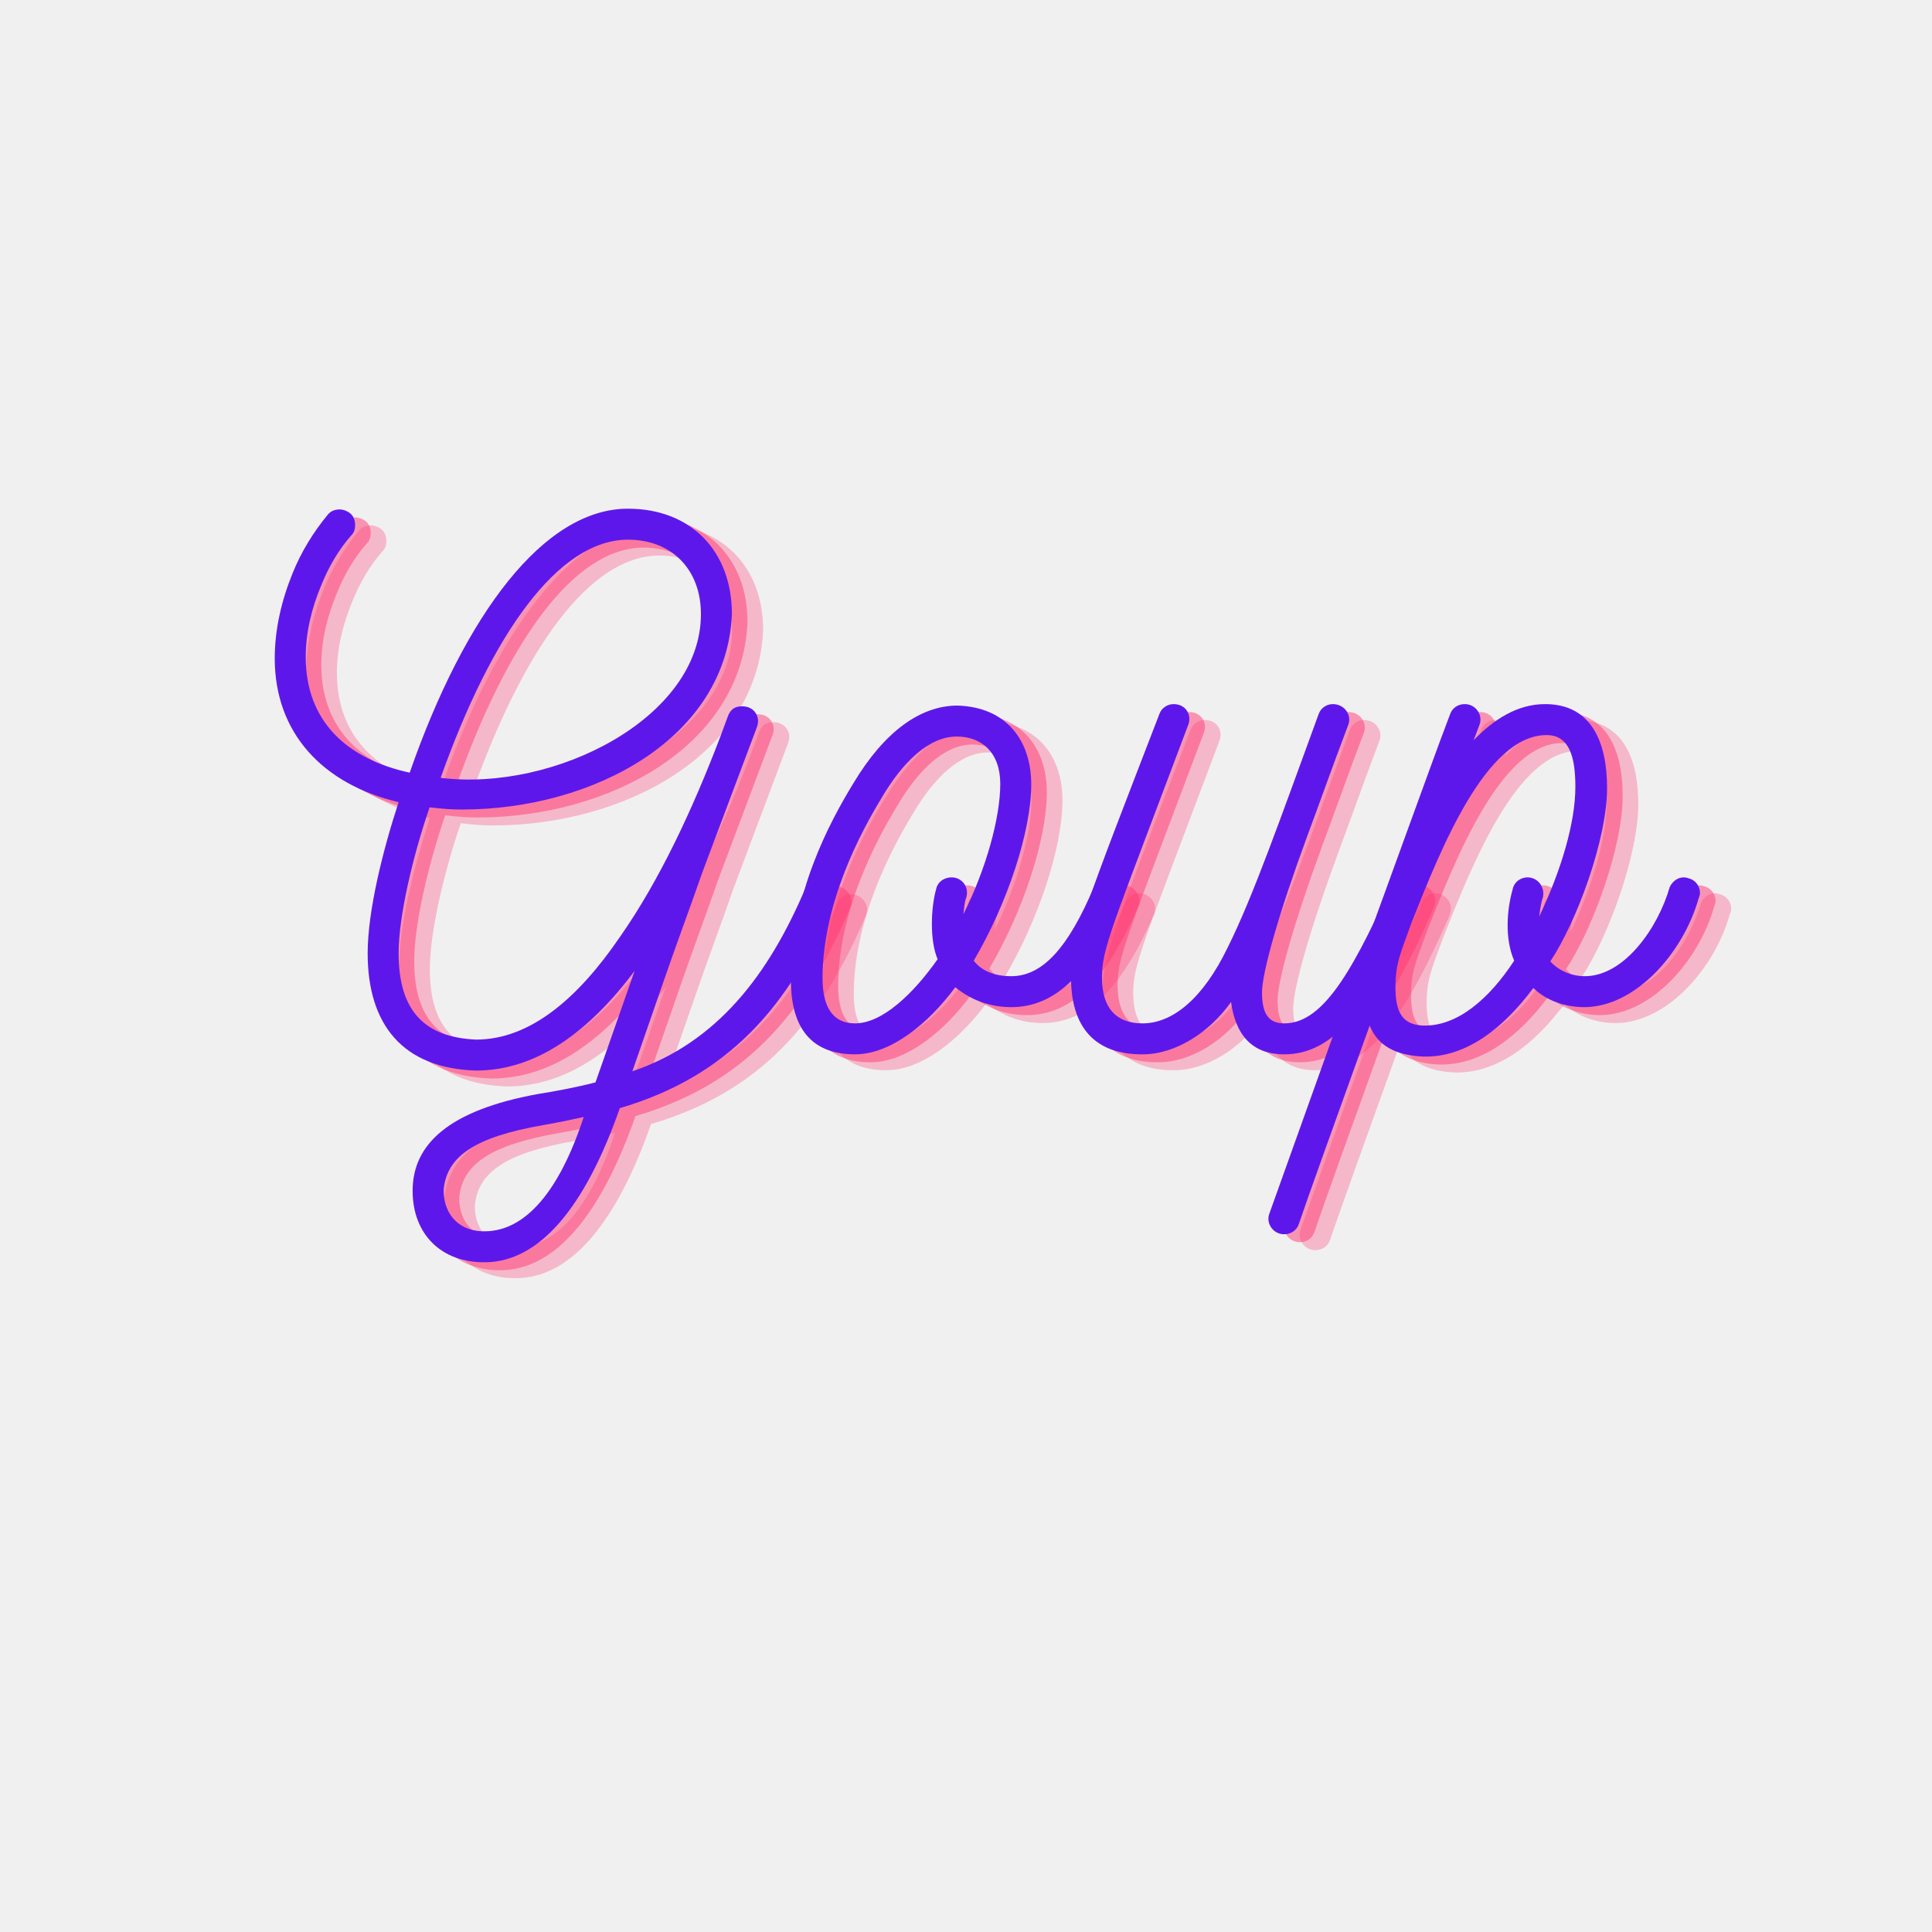
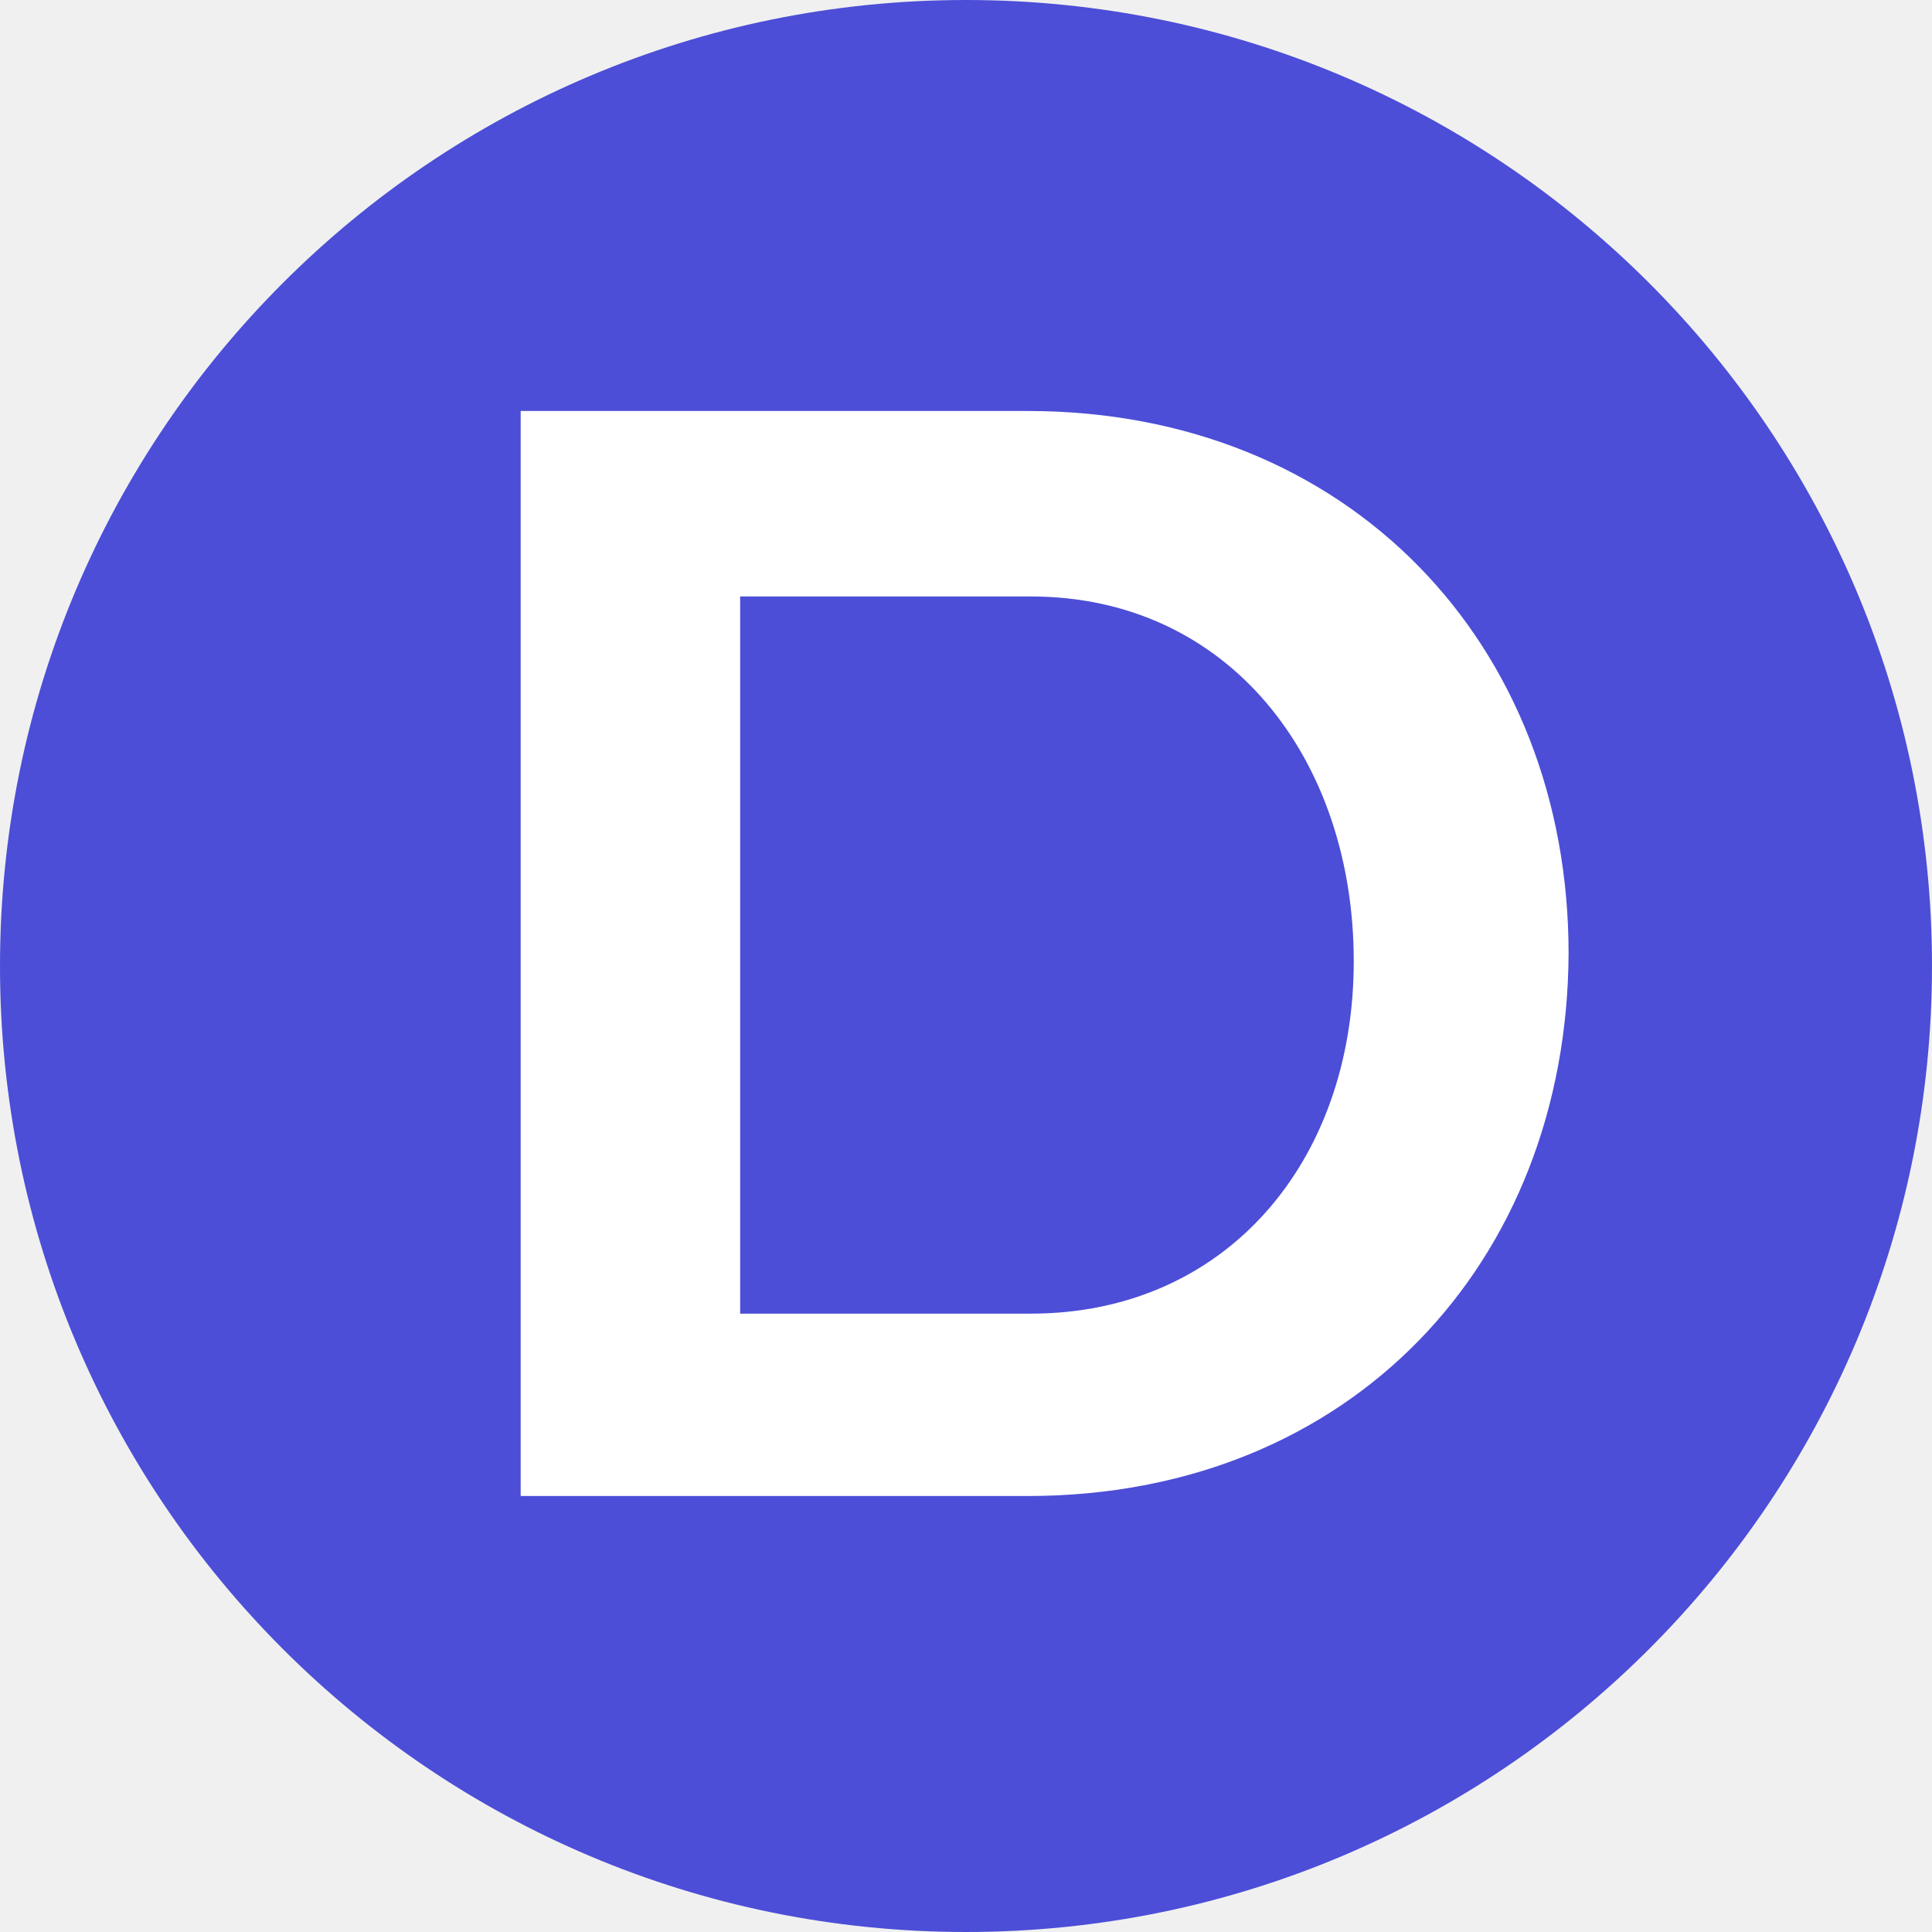
- <svg xmlns="http://www.w3.org/2000/svg" width="500" zoomAndPan="magnify" viewBox="0 0 375 475" height="500" preserveAspectRatio="xMidYMid meet" version="1.0">
+ <svg xmlns="http://www.w3.org/2000/svg" width="500" zoomAndPan="magnify" viewBox="0 0 375 375" height="500" preserveAspectRatio="xMidYMid meet" version="1.0">
  <defs>
    <g />
  </defs>
-   <g fill="#ff3873" fill-opacity="0.302">
-     <g transform="translate(25.22137, 263.1281)">
-       <g>
-         <path d="M 135.602 -42.965 C 135.059 -43.145 134.512 -43.328 133.969 -43.328 C 132.52 -43.328 131.25 -42.422 130.523 -40.969 C 121.461 -19.578 108.77 -2.902 87.922 4.168 L 95.535 -17.766 C 98.98 -27.738 102.246 -36.438 105.145 -44.777 L 118.559 -80.492 C 119.465 -82.848 118.016 -85.566 114.934 -85.566 C 113.301 -85.566 112.035 -85.023 111.309 -82.848 L 109.496 -77.953 C 102.789 -60.367 94.629 -42.781 84.84 -28.824 C 74.688 -13.957 62.906 -3.625 49.492 -3.625 C 37.344 -4.168 30.457 -10.152 30.457 -24.836 C 30.457 -33.898 33.898 -48.586 38.07 -60.73 C 41.152 -60.367 43.328 -60.188 46.047 -60.188 C 78.316 -60.188 111.129 -77.77 112.395 -108.227 C 112.395 -123.816 102.246 -134.152 86.836 -134.152 C 66.168 -134.152 46.77 -108.227 33.176 -69.25 C 18.129 -72.516 7.613 -81.578 7.613 -97.711 C 7.613 -103.695 9.062 -109.676 11.422 -115.297 C 13.234 -119.828 15.773 -124.18 18.855 -127.625 C 19.578 -128.348 19.762 -129.254 19.762 -130.164 C 19.762 -131.25 19.398 -132.336 18.492 -133.062 C 17.766 -133.605 16.859 -133.969 15.953 -133.969 C 14.867 -133.969 13.777 -133.605 13.051 -132.699 C 9.609 -128.531 6.527 -123.637 4.352 -118.199 C 1.633 -111.488 0 -104.418 0 -97.352 C 0 -78.859 11.965 -66.352 30.457 -62 C 26.648 -50.398 22.844 -35.352 22.844 -24.836 C 22.844 -7.434 31.363 3.445 49.492 3.988 C 64.539 3.988 77.41 -5.801 88.465 -20.484 L 78.859 6.891 C 73.965 8.156 69.07 9.062 64.539 9.789 C 42.781 13.777 33.898 22.117 33.898 33.539 C 33.898 44.234 40.969 51.305 51.848 51.121 C 64.898 50.941 76.141 38.07 84.84 13.234 C 111.309 5.438 126.355 -11.422 137.594 -37.887 C 137.777 -38.434 137.957 -38.977 137.957 -39.52 C 137.957 -40.969 137.051 -42.238 135.602 -42.965 Z M 40.789 -67.98 C 53.297 -103.152 69.613 -126.535 86.836 -126.535 C 97.531 -126.535 104.781 -119.285 104.781 -108.227 C 104.781 -82.664 68.707 -64.539 40.789 -67.98 Z M 75.957 15.41 C 69.977 33.719 61.637 43.328 51.848 43.508 C 45.684 43.691 41.516 39.703 41.516 33.355 C 42.238 25.016 49.309 20.305 65.988 17.402 C 69.25 16.859 72.516 16.133 75.957 15.41 Z M 75.957 15.41 " />
-       </g>
+   <path fill="#4c4ed7" d="M 187.5 0 C 83.945 0 0 83.945 0 187.5 C 0 291.055 83.945 375 187.5 375 C 291.055 375 375 291.055 375 187.5 C 375 83.945 291.055 0 187.5 0 " fill-opacity="1" fill-rule="nonzero" />
+   <g fill="#000000" fill-opacity="1">
+     <g transform="translate(187.5, 246.95)">
+       <g />
    </g>
  </g>
-   <g fill="#ff3873" fill-opacity="0.302">
-     <g transform="translate(152.6573, 263.1281)">
+   <g fill="#ffffff" fill-opacity="1">
+     <g transform="translate(89.06333, 290.3747)">
      <g>
-         <path d="M 81.035 -38.25 C 82.121 -40.789 80.129 -43.508 77.41 -43.508 C 75.957 -43.508 74.508 -42.602 73.965 -41.152 C 67.617 -26.105 61.273 -19.215 53.66 -19.215 C 49.492 -19.215 46.41 -20.484 44.414 -23.023 C 52.754 -37.164 58.555 -54.93 58.555 -66.352 C 58.555 -77.227 52.391 -85.387 40.426 -85.746 C 31.363 -85.746 22.48 -79.402 14.867 -66.711 C 8.883 -56.922 -0.543 -39.34 -0.543 -18.309 C -0.543 -7.797 3.445 0 15.227 0 C 23.93 0 33.176 -7.434 39.883 -16.496 C 43.871 -13.234 48.586 -11.602 53.66 -11.602 C 64.539 -11.602 73.059 -19.941 81.035 -38.25 Z M 38.977 -43.508 C 37.164 -43.508 35.531 -42.422 35.168 -40.609 C 33.898 -36.074 33.539 -28.098 35.531 -23.387 C 29.551 -14.867 21.934 -7.613 15.227 -7.613 C 9.426 -7.613 7.25 -12.145 7.25 -18.672 C 7.25 -37.344 16.859 -54.93 21.574 -62.723 C 26.832 -71.789 33.355 -78.133 40.246 -78.133 C 46.41 -78.133 50.941 -74.145 50.941 -66.531 C 50.941 -58.191 47.496 -45.684 41.875 -34.445 C 42.059 -35.715 42.059 -37.164 42.602 -38.613 C 43.328 -41.152 41.516 -43.508 38.977 -43.508 Z M 38.977 -43.508 " />
-       </g>
-     </g>
-   </g>
-   <g fill="#ff3873" fill-opacity="0.302">
-     <g transform="translate(223.5356, 263.1281)">
-       <g>
-         <path d="M 81.035 -43.145 C 80.492 -43.328 79.945 -43.508 79.402 -43.508 C 77.953 -43.508 76.504 -42.602 75.957 -41.152 C 65.625 -17.945 58.555 -7.613 49.852 -7.613 C 46.047 -7.613 44.414 -9.969 44.414 -15.227 C 44.414 -20.121 48.586 -34.805 55.473 -53.48 C 58.191 -60.73 61.637 -70.52 65.625 -81.035 C 66.531 -83.391 64.719 -86.109 61.816 -86.109 C 60.367 -86.109 58.918 -85.203 58.375 -83.754 C 48.945 -58.012 42.238 -38.793 35.895 -26.105 C 29.91 -13.777 22.48 -7.613 15.047 -7.613 C 8.52 -7.613 5.074 -11.422 5.074 -18.855 C 5.074 -26.105 7.07 -29.91 26.285 -81.035 C 27.191 -83.391 25.742 -86.109 22.66 -86.109 C 21.211 -86.109 19.762 -85.203 19.215 -83.754 C 1.812 -38.613 -2.539 -27.918 -2.539 -18.855 C -2.539 -6.527 3.445 0 14.867 0 L 15.047 0 C 23.203 0 31.543 -5.438 36.801 -12.871 C 37.887 -4.895 41.875 0 49.852 0 C 62 0 71.062 -11.059 82.848 -38.07 C 83.027 -38.613 83.211 -39.156 83.211 -39.703 C 83.211 -41.152 82.305 -42.422 81.035 -43.145 Z M 81.035 -43.145 " />
-       </g>
-     </g>
-   </g>
-   <g fill="#ff3873" fill-opacity="0.302">
-     <g transform="translate(296.2266, 263.1281)">
-       <g>
-         <path d="M 77.047 -43.145 C 76.504 -43.328 75.957 -43.508 75.414 -43.508 C 73.965 -43.508 72.695 -42.602 71.969 -41.152 C 69.07 -31 60.73 -19.215 51.121 -19.215 C 47.859 -19.215 44.777 -20.484 42.602 -22.844 C 49.129 -32.633 56.562 -52.934 56.562 -65.445 C 56.562 -76.684 52.754 -86.109 41.332 -86.109 C 34.625 -86.109 28.824 -82.484 23.75 -77.227 L 25.199 -81.035 C 26.105 -83.391 24.293 -86.109 21.574 -86.109 C 19.941 -86.109 18.492 -85.203 17.945 -83.57 L 16.859 -80.672 C 14.684 -75.051 4.168 -45.863 -6.164 -17.586 L -26.469 39.156 C -27.375 41.516 -25.562 44.234 -22.844 44.234 C -21.211 44.234 -19.762 43.328 -19.215 41.695 C -17.402 36.258 -9.969 15.59 -1.812 -7.07 C 0.18 -2.176 4.352 0.18 11.238 0.543 C 21.754 0.906 31 -6.344 38.434 -16.316 C 41.152 -13.598 45.684 -11.602 50.941 -11.602 C 63.449 -11.602 75.234 -24.836 79.039 -38.25 C 79.223 -38.793 79.402 -39.156 79.402 -39.703 C 79.402 -41.152 78.496 -42.602 77.047 -43.145 Z M 36.98 -43.508 C 35.352 -43.508 33.719 -42.422 33.355 -40.609 C 31.906 -35.531 31.363 -28.461 33.719 -23.023 C 27.555 -13.598 19.762 -6.891 11.422 -7.07 C 6.344 -7.25 4.531 -10.152 4.531 -16.496 C 4.531 -22.48 5.801 -24.836 8.52 -32.449 C 15.773 -50.758 26.832 -78.496 41.695 -78.496 C 47.133 -78.496 48.766 -73.422 48.766 -65.805 C 48.766 -56.742 45.141 -44.957 39.883 -33.898 C 40.062 -35.352 40.246 -36.98 40.789 -38.613 C 41.332 -41.152 39.52 -43.508 36.98 -43.508 Z M 36.98 -43.508 " />
-       </g>
-     </g>
-   </g>
-   <g fill="#ff3873" fill-opacity="0.502">
-     <g transform="translate(21.3851, 261.1734)">
-       <g>
-         <path d="M 135.602 -42.965 C 135.059 -43.145 134.512 -43.328 133.969 -43.328 C 132.52 -43.328 131.25 -42.422 130.523 -40.969 C 121.461 -19.578 108.77 -2.902 87.922 4.168 L 95.535 -17.766 C 98.98 -27.738 102.246 -36.438 105.145 -44.777 L 118.559 -80.492 C 119.465 -82.848 118.016 -85.566 114.934 -85.566 C 113.301 -85.566 112.035 -85.023 111.309 -82.848 L 109.496 -77.953 C 102.789 -60.367 94.629 -42.781 84.84 -28.824 C 74.688 -13.957 62.906 -3.625 49.492 -3.625 C 37.344 -4.168 30.457 -10.152 30.457 -24.836 C 30.457 -33.898 33.898 -48.586 38.07 -60.73 C 41.152 -60.367 43.328 -60.188 46.047 -60.188 C 78.316 -60.188 111.129 -77.77 112.395 -108.227 C 112.395 -123.816 102.246 -134.152 86.836 -134.152 C 66.168 -134.152 46.77 -108.227 33.176 -69.25 C 18.129 -72.516 7.613 -81.578 7.613 -97.711 C 7.613 -103.695 9.062 -109.676 11.422 -115.297 C 13.234 -119.828 15.773 -124.18 18.855 -127.625 C 19.578 -128.348 19.762 -129.254 19.762 -130.164 C 19.762 -131.25 19.398 -132.336 18.492 -133.062 C 17.766 -133.605 16.859 -133.969 15.953 -133.969 C 14.867 -133.969 13.777 -133.605 13.051 -132.699 C 9.609 -128.531 6.527 -123.637 4.352 -118.199 C 1.633 -111.488 0 -104.418 0 -97.352 C 0 -78.859 11.965 -66.352 30.457 -62 C 26.648 -50.398 22.844 -35.352 22.844 -24.836 C 22.844 -7.434 31.363 3.445 49.492 3.988 C 64.539 3.988 77.41 -5.801 88.465 -20.484 L 78.859 6.891 C 73.965 8.156 69.07 9.062 64.539 9.789 C 42.781 13.777 33.898 22.117 33.898 33.539 C 33.898 44.234 40.969 51.305 51.848 51.121 C 64.898 50.941 76.141 38.07 84.84 13.234 C 111.309 5.438 126.355 -11.422 137.594 -37.887 C 137.777 -38.434 137.957 -38.977 137.957 -39.52 C 137.957 -40.969 137.051 -42.238 135.602 -42.965 Z M 40.789 -67.98 C 53.297 -103.152 69.613 -126.535 86.836 -126.535 C 97.531 -126.535 104.781 -119.285 104.781 -108.227 C 104.781 -82.664 68.707 -64.539 40.789 -67.98 Z M 75.957 15.41 C 69.977 33.719 61.637 43.328 51.848 43.508 C 45.684 43.691 41.516 39.703 41.516 33.355 C 42.238 25.016 49.309 20.305 65.988 17.402 C 69.25 16.859 72.516 16.133 75.957 15.41 Z M 75.957 15.41 " />
-       </g>
-     </g>
-   </g>
-   <g fill="#ff3873" fill-opacity="0.502">
-     <g transform="translate(148.821, 261.1734)">
-       <g>
-         <path d="M 81.035 -38.25 C 82.121 -40.789 80.129 -43.508 77.41 -43.508 C 75.957 -43.508 74.508 -42.602 73.965 -41.152 C 67.617 -26.105 61.273 -19.215 53.66 -19.215 C 49.492 -19.215 46.41 -20.484 44.414 -23.023 C 52.754 -37.164 58.555 -54.93 58.555 -66.352 C 58.555 -77.227 52.391 -85.387 40.426 -85.746 C 31.363 -85.746 22.48 -79.402 14.867 -66.711 C 8.883 -56.922 -0.543 -39.34 -0.543 -18.309 C -0.543 -7.797 3.445 0 15.227 0 C 23.93 0 33.176 -7.434 39.883 -16.496 C 43.871 -13.234 48.586 -11.602 53.66 -11.602 C 64.539 -11.602 73.059 -19.941 81.035 -38.25 Z M 38.977 -43.508 C 37.164 -43.508 35.531 -42.422 35.168 -40.609 C 33.898 -36.074 33.539 -28.098 35.531 -23.387 C 29.551 -14.867 21.934 -7.613 15.227 -7.613 C 9.426 -7.613 7.25 -12.145 7.25 -18.672 C 7.25 -37.344 16.859 -54.93 21.574 -62.723 C 26.832 -71.789 33.355 -78.133 40.246 -78.133 C 46.41 -78.133 50.941 -74.145 50.941 -66.531 C 50.941 -58.191 47.496 -45.684 41.875 -34.445 C 42.059 -35.715 42.059 -37.164 42.602 -38.613 C 43.328 -41.152 41.516 -43.508 38.977 -43.508 Z M 38.977 -43.508 " />
-       </g>
-     </g>
-   </g>
-   <g fill="#ff3873" fill-opacity="0.502">
-     <g transform="translate(219.6993, 261.1734)">
-       <g>
-         <path d="M 81.035 -43.145 C 80.492 -43.328 79.945 -43.508 79.402 -43.508 C 77.953 -43.508 76.504 -42.602 75.957 -41.152 C 65.625 -17.945 58.555 -7.613 49.852 -7.613 C 46.047 -7.613 44.414 -9.969 44.414 -15.227 C 44.414 -20.121 48.586 -34.805 55.473 -53.48 C 58.191 -60.73 61.637 -70.52 65.625 -81.035 C 66.531 -83.391 64.719 -86.109 61.816 -86.109 C 60.367 -86.109 58.918 -85.203 58.375 -83.754 C 48.945 -58.012 42.238 -38.793 35.895 -26.105 C 29.91 -13.777 22.48 -7.613 15.047 -7.613 C 8.52 -7.613 5.074 -11.422 5.074 -18.855 C 5.074 -26.105 7.07 -29.91 26.285 -81.035 C 27.191 -83.391 25.742 -86.109 22.66 -86.109 C 21.211 -86.109 19.762 -85.203 19.215 -83.754 C 1.812 -38.613 -2.539 -27.918 -2.539 -18.855 C -2.539 -6.527 3.445 0 14.867 0 L 15.047 0 C 23.203 0 31.543 -5.438 36.801 -12.871 C 37.887 -4.895 41.875 0 49.852 0 C 62 0 71.062 -11.059 82.848 -38.07 C 83.027 -38.613 83.211 -39.156 83.211 -39.703 C 83.211 -41.152 82.305 -42.422 81.035 -43.145 Z M 81.035 -43.145 " />
-       </g>
-     </g>
-   </g>
-   <g fill="#ff3873" fill-opacity="0.502">
-     <g transform="translate(292.3903, 261.1734)">
-       <g>
-         <path d="M 77.047 -43.145 C 76.504 -43.328 75.957 -43.508 75.414 -43.508 C 73.965 -43.508 72.695 -42.602 71.969 -41.152 C 69.07 -31 60.73 -19.215 51.121 -19.215 C 47.859 -19.215 44.777 -20.484 42.602 -22.844 C 49.129 -32.633 56.562 -52.934 56.562 -65.445 C 56.562 -76.684 52.754 -86.109 41.332 -86.109 C 34.625 -86.109 28.824 -82.484 23.75 -77.227 L 25.199 -81.035 C 26.105 -83.391 24.293 -86.109 21.574 -86.109 C 19.941 -86.109 18.492 -85.203 17.945 -83.57 L 16.859 -80.672 C 14.684 -75.051 4.168 -45.863 -6.164 -17.586 L -26.469 39.156 C -27.375 41.516 -25.562 44.234 -22.844 44.234 C -21.211 44.234 -19.762 43.328 -19.215 41.695 C -17.402 36.258 -9.969 15.59 -1.812 -7.07 C 0.18 -2.176 4.352 0.18 11.238 0.543 C 21.754 0.906 31 -6.344 38.434 -16.316 C 41.152 -13.598 45.684 -11.602 50.941 -11.602 C 63.449 -11.602 75.234 -24.836 79.039 -38.25 C 79.223 -38.793 79.402 -39.156 79.402 -39.703 C 79.402 -41.152 78.496 -42.602 77.047 -43.145 Z M 36.98 -43.508 C 35.352 -43.508 33.719 -42.422 33.355 -40.609 C 31.906 -35.531 31.363 -28.461 33.719 -23.023 C 27.555 -13.598 19.762 -6.891 11.422 -7.07 C 6.344 -7.25 4.531 -10.152 4.531 -16.496 C 4.531 -22.48 5.801 -24.836 8.52 -32.449 C 15.773 -50.758 26.832 -78.496 41.695 -78.496 C 47.133 -78.496 48.766 -73.422 48.766 -65.805 C 48.766 -56.742 45.141 -44.957 39.883 -33.898 C 40.062 -35.352 40.246 -36.98 40.789 -38.613 C 41.332 -41.152 39.52 -43.508 36.98 -43.508 Z M 36.98 -43.508 " />
-       </g>
-     </g>
-   </g>
-   <g fill="#5e17eb" fill-opacity="1">
-     <g transform="translate(17.54883, 259.2187)">
-       <g>
-         <path d="M 135.602 -42.965 C 135.059 -43.145 134.512 -43.328 133.969 -43.328 C 132.52 -43.328 131.25 -42.422 130.523 -40.969 C 121.461 -19.578 108.77 -2.902 87.922 4.168 L 95.535 -17.766 C 98.98 -27.738 102.246 -36.438 105.145 -44.777 L 118.559 -80.492 C 119.465 -82.848 118.016 -85.566 114.934 -85.566 C 113.301 -85.566 112.035 -85.023 111.309 -82.848 L 109.496 -77.953 C 102.789 -60.367 94.629 -42.781 84.84 -28.824 C 74.688 -13.957 62.906 -3.625 49.492 -3.625 C 37.344 -4.168 30.457 -10.152 30.457 -24.836 C 30.457 -33.898 33.898 -48.586 38.07 -60.73 C 41.152 -60.367 43.328 -60.188 46.047 -60.188 C 78.316 -60.188 111.129 -77.77 112.395 -108.227 C 112.395 -123.816 102.246 -134.152 86.836 -134.152 C 66.168 -134.152 46.77 -108.227 33.176 -69.25 C 18.129 -72.516 7.613 -81.578 7.613 -97.711 C 7.613 -103.695 9.062 -109.676 11.422 -115.297 C 13.234 -119.828 15.773 -124.18 18.855 -127.625 C 19.578 -128.348 19.762 -129.254 19.762 -130.164 C 19.762 -131.25 19.398 -132.336 18.492 -133.062 C 17.766 -133.605 16.859 -133.969 15.953 -133.969 C 14.867 -133.969 13.777 -133.605 13.051 -132.699 C 9.609 -128.531 6.527 -123.637 4.352 -118.199 C 1.633 -111.488 0 -104.418 0 -97.352 C 0 -78.859 11.965 -66.352 30.457 -62 C 26.648 -50.398 22.844 -35.352 22.844 -24.836 C 22.844 -7.434 31.363 3.445 49.492 3.988 C 64.539 3.988 77.41 -5.801 88.465 -20.484 L 78.859 6.891 C 73.965 8.156 69.07 9.062 64.539 9.789 C 42.781 13.777 33.898 22.117 33.898 33.539 C 33.898 44.234 40.969 51.305 51.848 51.121 C 64.898 50.941 76.141 38.07 84.84 13.234 C 111.309 5.438 126.355 -11.422 137.594 -37.887 C 137.777 -38.434 137.957 -38.977 137.957 -39.52 C 137.957 -40.969 137.051 -42.238 135.602 -42.965 Z M 40.789 -67.98 C 53.297 -103.152 69.613 -126.535 86.836 -126.535 C 97.531 -126.535 104.781 -119.285 104.781 -108.227 C 104.781 -82.664 68.707 -64.539 40.789 -67.98 Z M 75.957 15.41 C 69.977 33.719 61.637 43.328 51.848 43.508 C 45.684 43.691 41.516 39.703 41.516 33.355 C 42.238 25.016 49.309 20.305 65.988 17.402 C 69.25 16.859 72.516 16.133 75.957 15.41 Z M 75.957 15.41 " />
-       </g>
-     </g>
-   </g>
-   <g fill="#5e17eb" fill-opacity="1">
-     <g transform="translate(144.9847, 259.2187)">
-       <g>
-         <path d="M 81.035 -38.25 C 82.121 -40.789 80.129 -43.508 77.41 -43.508 C 75.957 -43.508 74.508 -42.602 73.965 -41.152 C 67.617 -26.105 61.273 -19.215 53.66 -19.215 C 49.492 -19.215 46.41 -20.484 44.414 -23.023 C 52.754 -37.164 58.555 -54.93 58.555 -66.352 C 58.555 -77.227 52.391 -85.387 40.426 -85.746 C 31.363 -85.746 22.48 -79.402 14.867 -66.711 C 8.883 -56.922 -0.543 -39.34 -0.543 -18.309 C -0.543 -7.797 3.445 0 15.227 0 C 23.93 0 33.176 -7.434 39.883 -16.496 C 43.871 -13.234 48.586 -11.602 53.66 -11.602 C 64.539 -11.602 73.059 -19.941 81.035 -38.25 Z M 38.977 -43.508 C 37.164 -43.508 35.531 -42.422 35.168 -40.609 C 33.898 -36.074 33.539 -28.098 35.531 -23.387 C 29.551 -14.867 21.934 -7.613 15.227 -7.613 C 9.426 -7.613 7.25 -12.145 7.25 -18.672 C 7.25 -37.344 16.859 -54.93 21.574 -62.723 C 26.832 -71.789 33.355 -78.133 40.246 -78.133 C 46.41 -78.133 50.941 -74.145 50.941 -66.531 C 50.941 -58.191 47.496 -45.684 41.875 -34.445 C 42.059 -35.715 42.059 -37.164 42.602 -38.613 C 43.328 -41.152 41.516 -43.508 38.977 -43.508 Z M 38.977 -43.508 " />
-       </g>
-     </g>
-   </g>
-   <g fill="#5e17eb" fill-opacity="1">
-     <g transform="translate(215.863, 259.2187)">
-       <g>
-         <path d="M 81.035 -43.145 C 80.492 -43.328 79.945 -43.508 79.402 -43.508 C 77.953 -43.508 76.504 -42.602 75.957 -41.152 C 65.625 -17.945 58.555 -7.613 49.852 -7.613 C 46.047 -7.613 44.414 -9.969 44.414 -15.227 C 44.414 -20.121 48.586 -34.805 55.473 -53.48 C 58.191 -60.73 61.637 -70.52 65.625 -81.035 C 66.531 -83.391 64.719 -86.109 61.816 -86.109 C 60.367 -86.109 58.918 -85.203 58.375 -83.754 C 48.945 -58.012 42.238 -38.793 35.895 -26.105 C 29.91 -13.777 22.48 -7.613 15.047 -7.613 C 8.52 -7.613 5.074 -11.422 5.074 -18.855 C 5.074 -26.105 7.07 -29.91 26.285 -81.035 C 27.191 -83.391 25.742 -86.109 22.66 -86.109 C 21.211 -86.109 19.762 -85.203 19.215 -83.754 C 1.812 -38.613 -2.539 -27.918 -2.539 -18.855 C -2.539 -6.527 3.445 0 14.867 0 L 15.047 0 C 23.203 0 31.543 -5.438 36.801 -12.871 C 37.887 -4.895 41.875 0 49.852 0 C 62 0 71.062 -11.059 82.848 -38.07 C 83.027 -38.613 83.211 -39.156 83.211 -39.703 C 83.211 -41.152 82.305 -42.422 81.035 -43.145 Z M 81.035 -43.145 " />
-       </g>
-     </g>
-   </g>
-   <g fill="#5e17eb" fill-opacity="1">
-     <g transform="translate(288.5541, 259.2187)">
-       <g>
-         <path d="M 77.047 -43.145 C 76.504 -43.328 75.957 -43.508 75.414 -43.508 C 73.965 -43.508 72.695 -42.602 71.969 -41.152 C 69.07 -31 60.73 -19.215 51.121 -19.215 C 47.859 -19.215 44.777 -20.484 42.602 -22.844 C 49.129 -32.633 56.562 -52.934 56.562 -65.445 C 56.562 -76.684 52.754 -86.109 41.332 -86.109 C 34.625 -86.109 28.824 -82.484 23.75 -77.227 L 25.199 -81.035 C 26.105 -83.391 24.293 -86.109 21.574 -86.109 C 19.941 -86.109 18.492 -85.203 17.945 -83.57 L 16.859 -80.672 C 14.684 -75.051 4.168 -45.863 -6.164 -17.586 L -26.469 39.156 C -27.375 41.516 -25.562 44.234 -22.844 44.234 C -21.211 44.234 -19.762 43.328 -19.215 41.695 C -17.402 36.258 -9.969 15.59 -1.812 -7.07 C 0.18 -2.176 4.352 0.18 11.238 0.543 C 21.754 0.906 31 -6.344 38.434 -16.316 C 41.152 -13.598 45.684 -11.602 50.941 -11.602 C 63.449 -11.602 75.234 -24.836 79.039 -38.25 C 79.223 -38.793 79.402 -39.156 79.402 -39.703 C 79.402 -41.152 78.496 -42.602 77.047 -43.145 Z M 36.98 -43.508 C 35.352 -43.508 33.719 -42.422 33.355 -40.609 C 31.906 -35.531 31.363 -28.461 33.719 -23.023 C 27.555 -13.598 19.762 -6.891 11.422 -7.07 C 6.344 -7.25 4.531 -10.152 4.531 -16.496 C 4.531 -22.48 5.801 -24.836 8.52 -32.449 C 15.773 -50.758 26.832 -78.496 41.695 -78.496 C 47.133 -78.496 48.766 -73.422 48.766 -65.805 C 48.766 -56.742 45.141 -44.957 39.883 -33.898 C 40.062 -35.352 40.246 -36.98 40.789 -38.613 C 41.332 -41.152 39.52 -43.508 36.98 -43.508 Z M 36.98 -43.508 " />
+         <path d="M 12 0 L 110.398 0 C 173.102 0 215.102 -45.301 215.398 -105.301 C 215.398 -165.301 172.801 -210.602 110.398 -210.602 L 12 -210.602 Z M 54.602 -35.398 L 54.602 -174.602 L 111 -174.602 C 149.398 -174.602 173.699 -143.102 173.699 -103.801 C 173.699 -64.801 148.801 -35.398 111 -35.398 Z M 54.602 -35.398 " />
      </g>
    </g>
  </g>
</svg>
